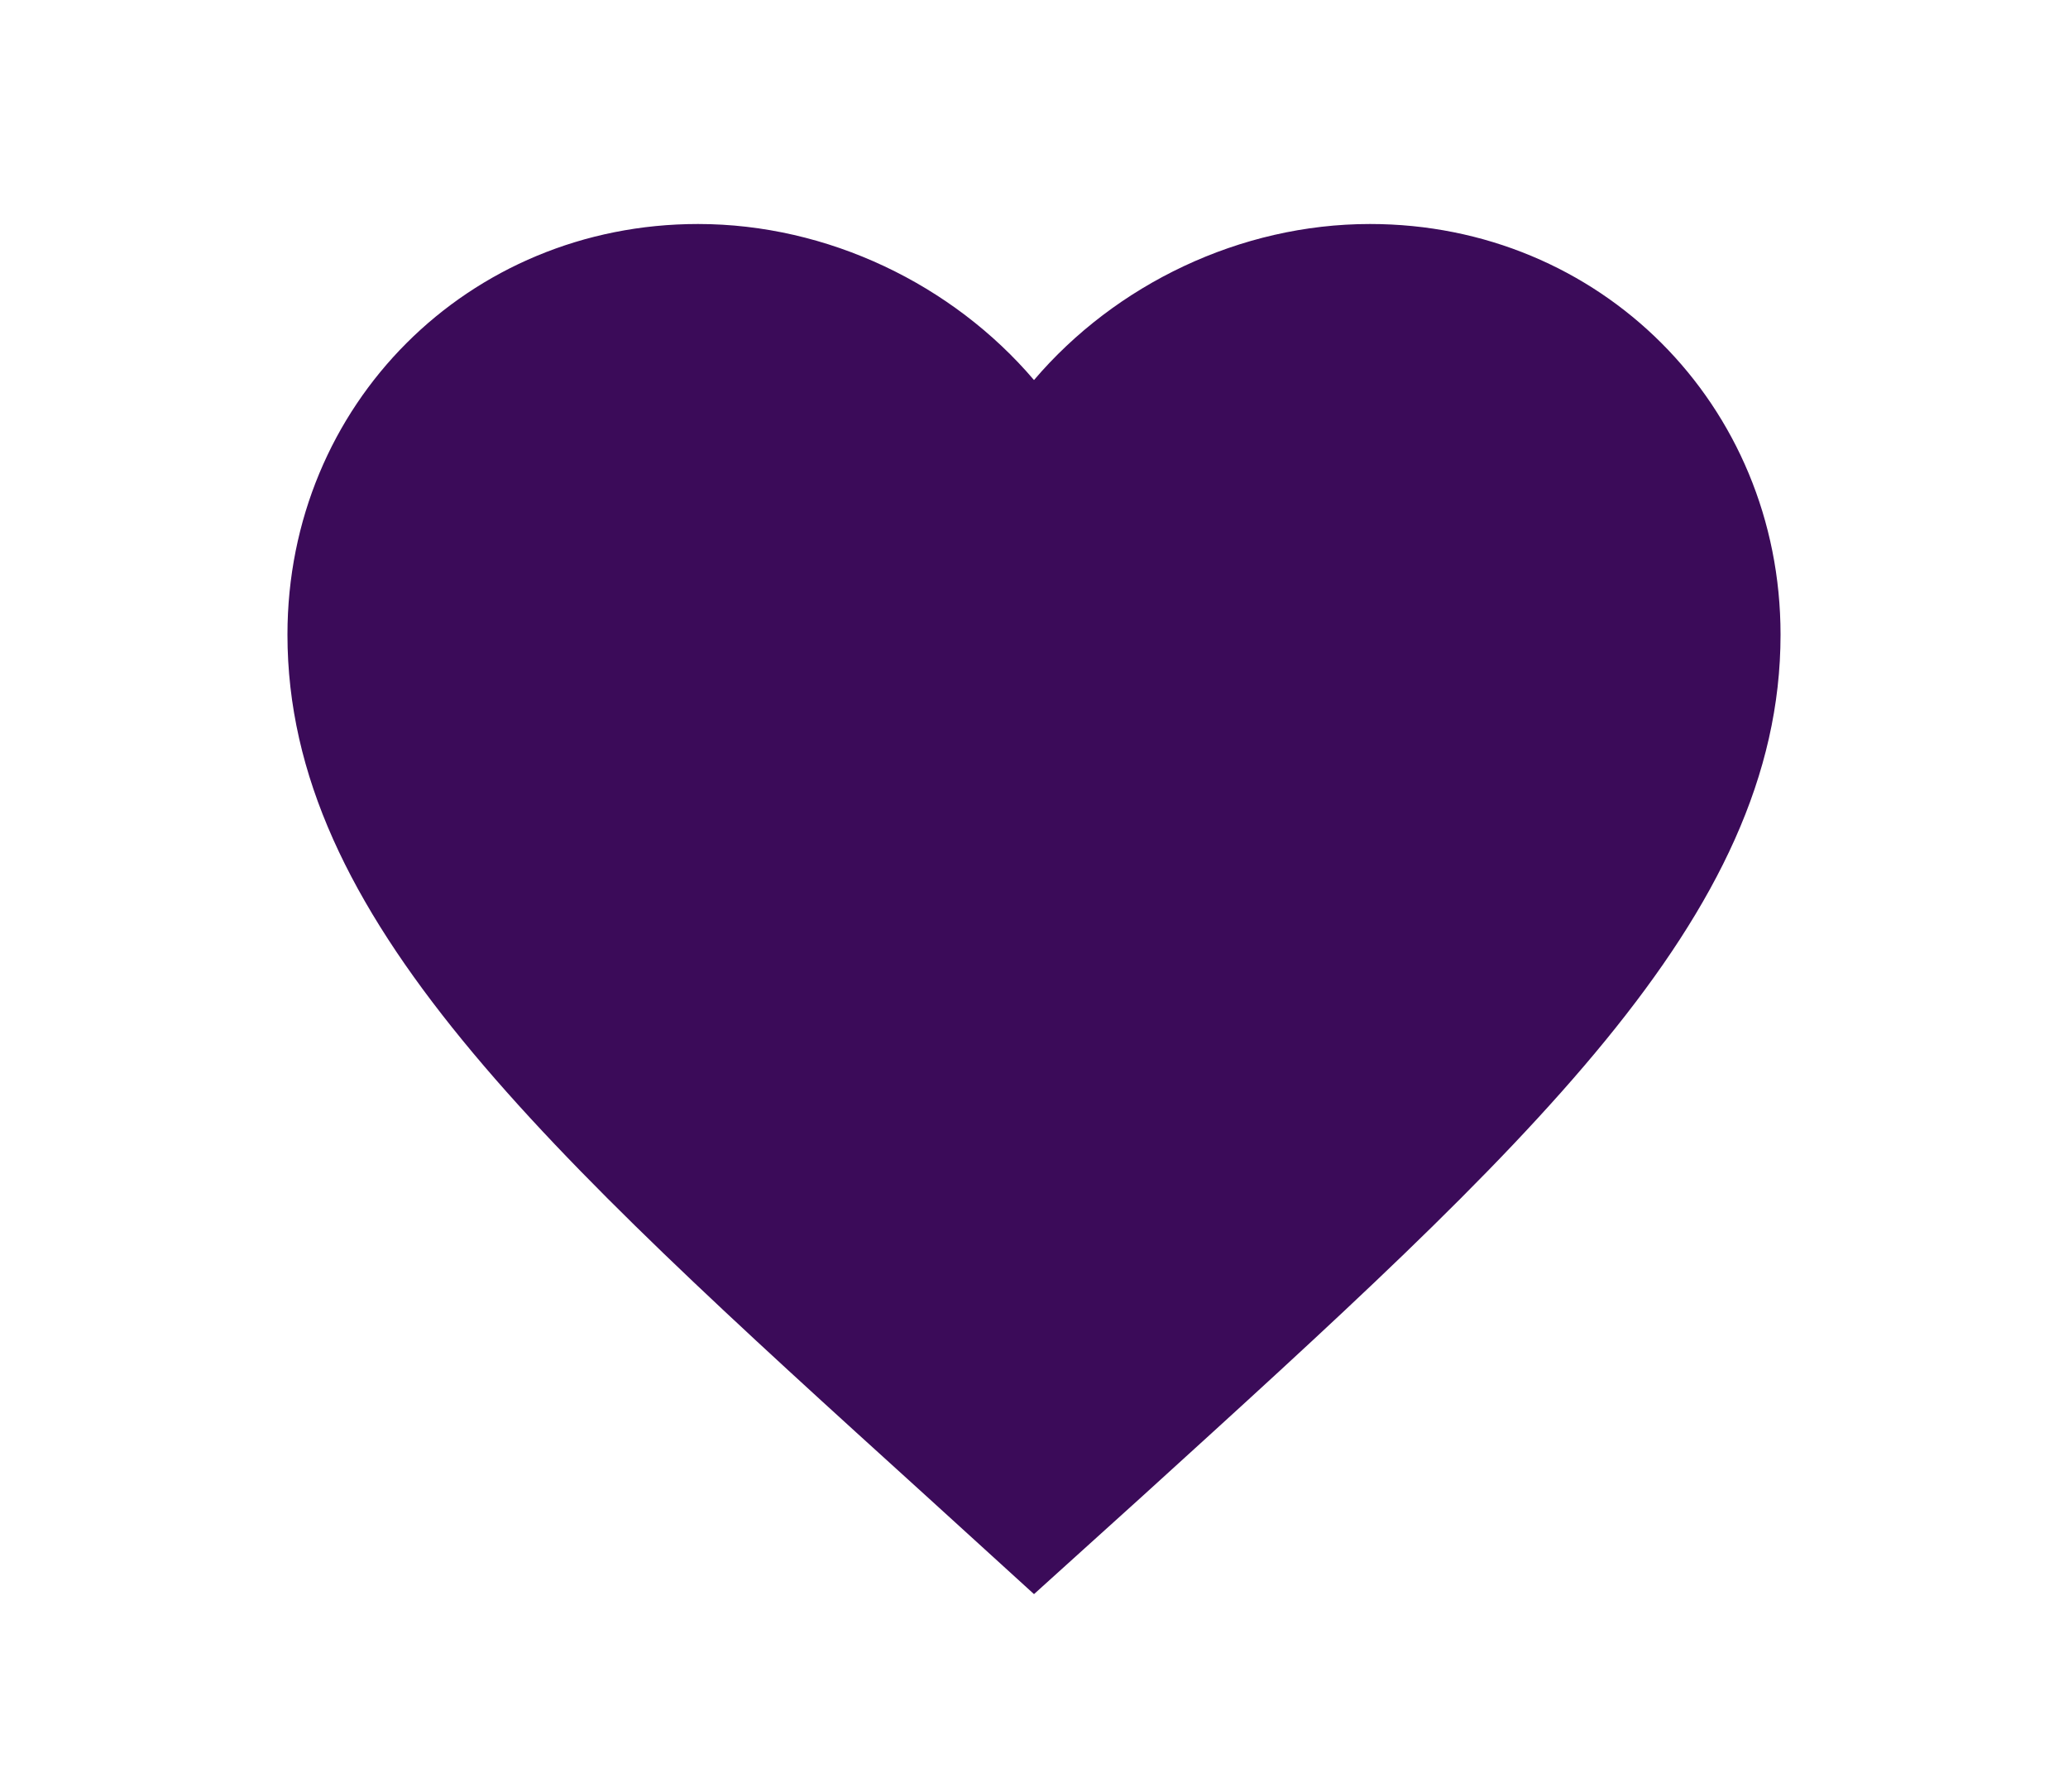
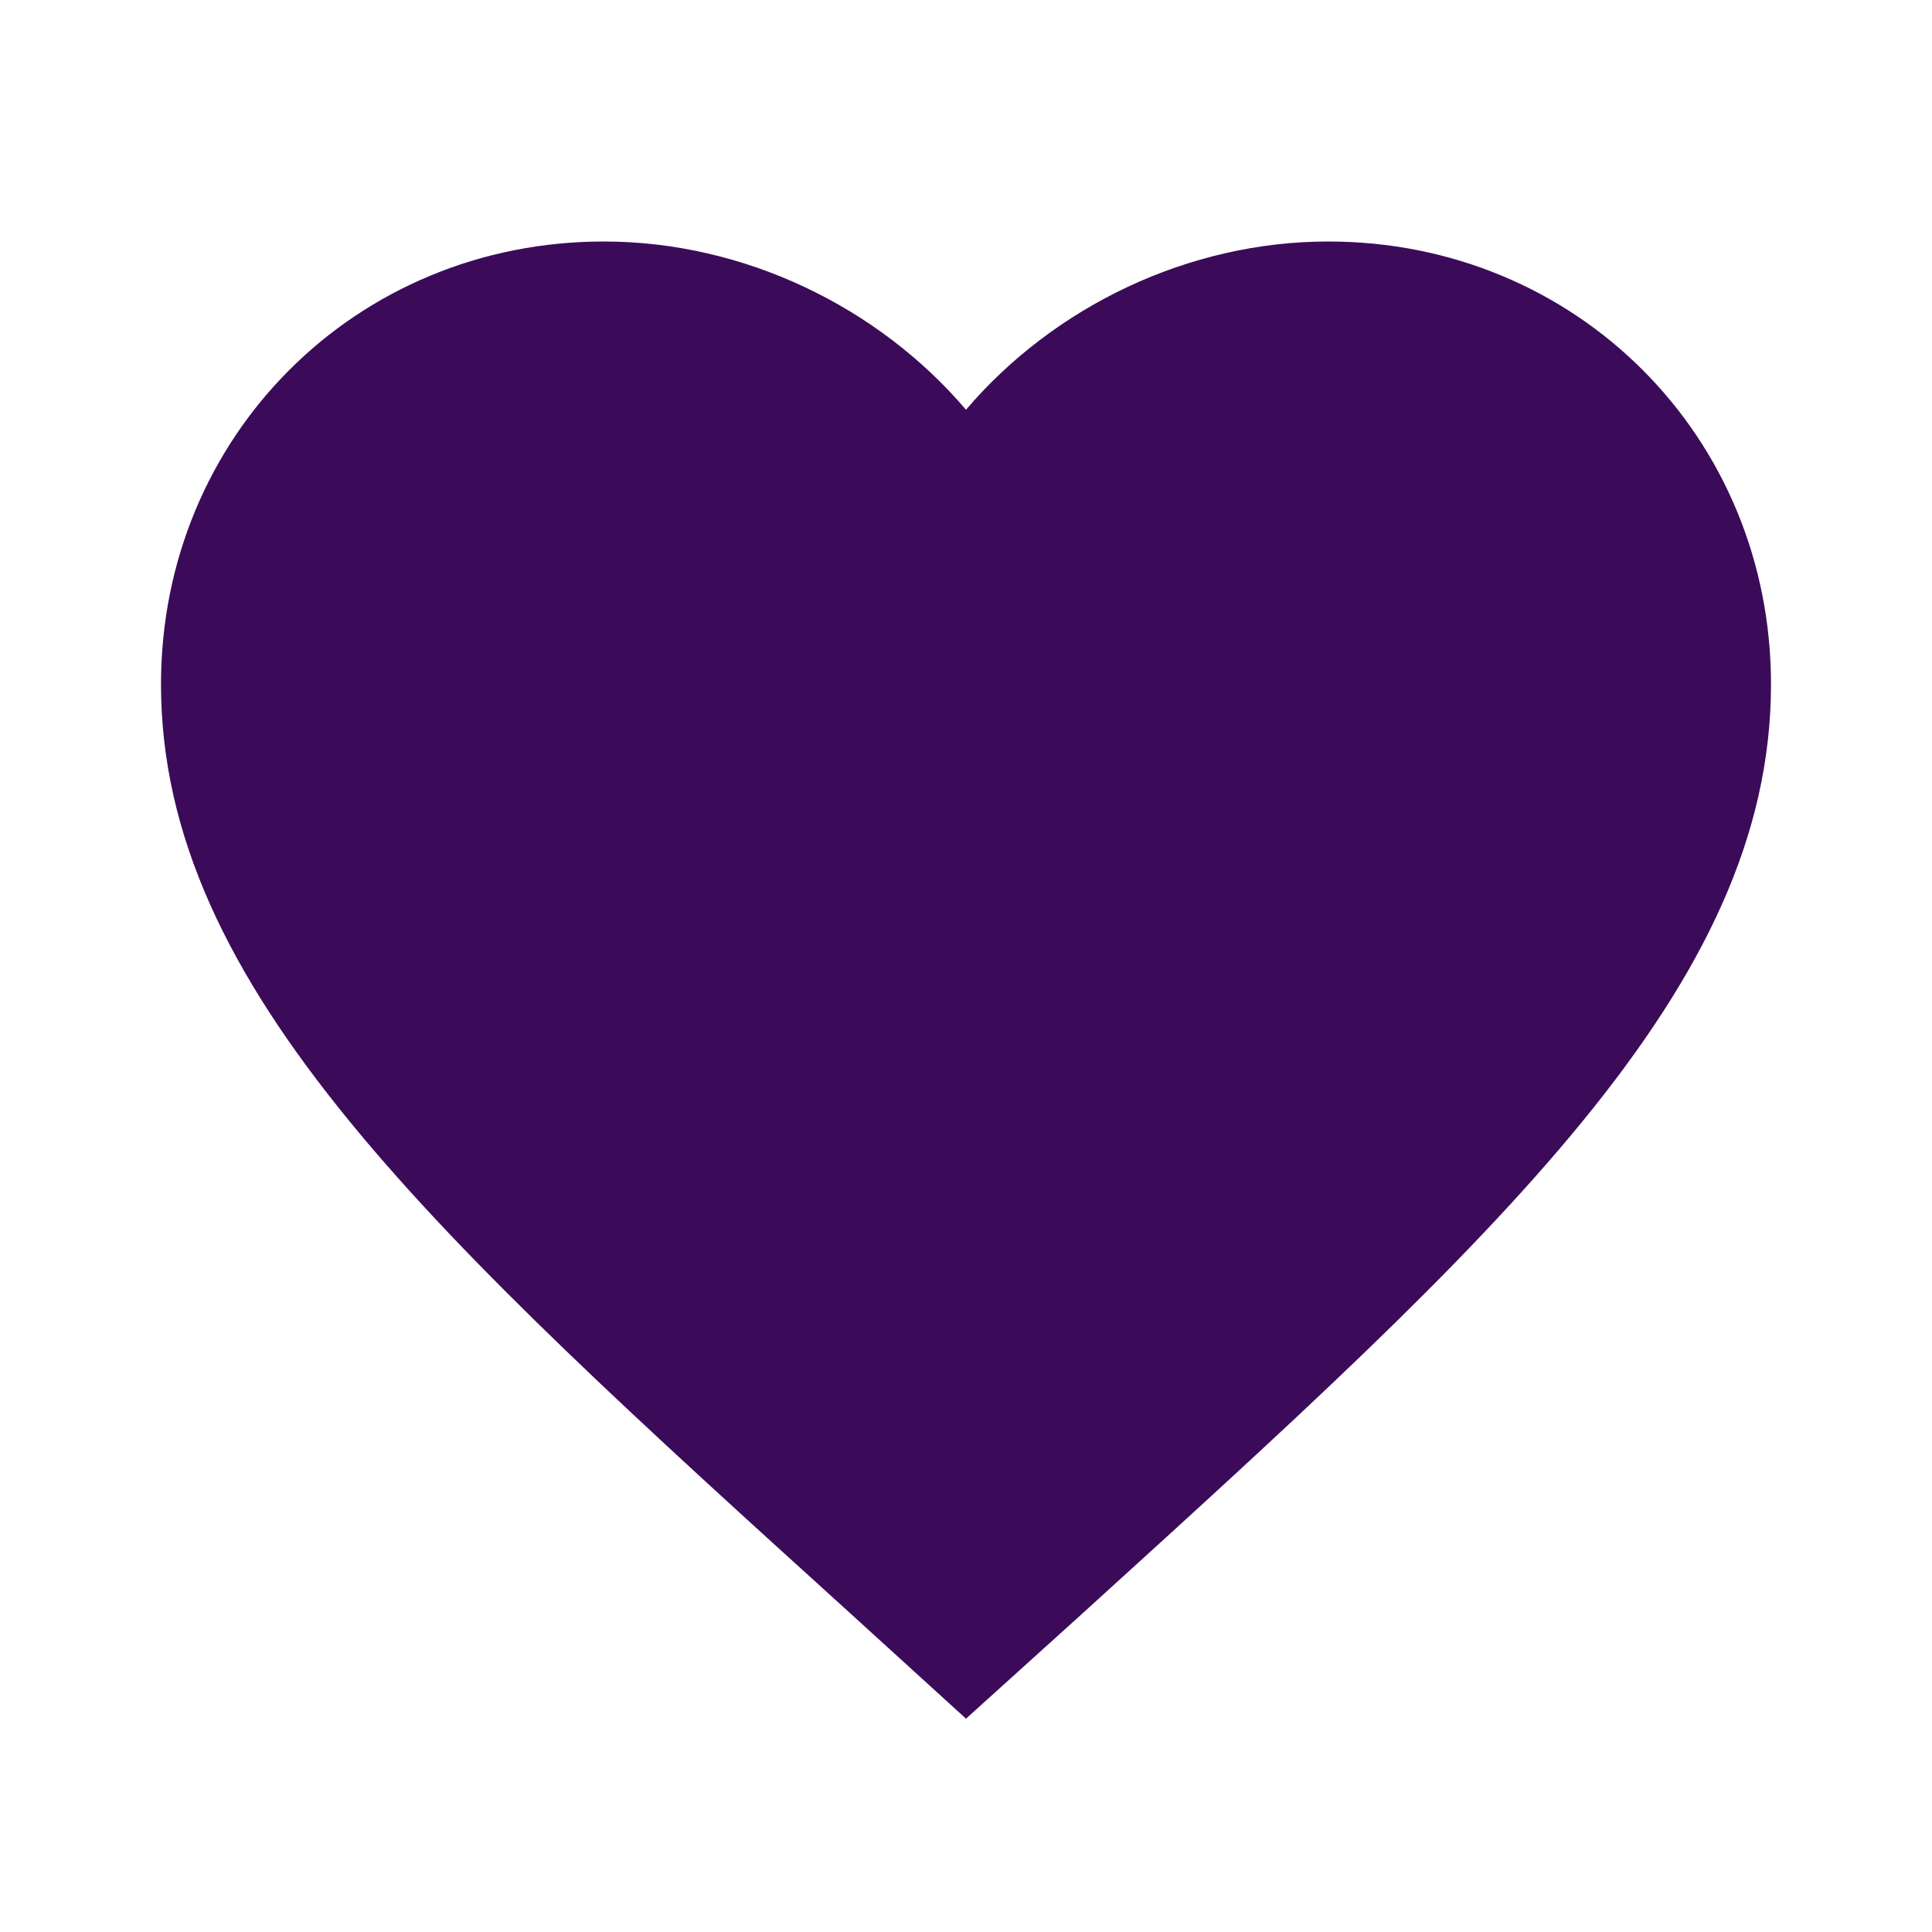
- <svg xmlns="http://www.w3.org/2000/svg" viewBox="0 0 24 24" width="839.2" height="727.08">
+ <svg xmlns="http://www.w3.org/2000/svg" viewBox="0 0 24 24" width="400" height="400">
  <path fill="#3B0B59" d="M12 21.35l-1.45-1.32C5.4 15.36 2 12.28 2 8.5 2 5.42 4.42 3 7.5 3c1.74 0 3.41.81 4.5 2.09C13.09 3.81 14.76 3 16.5 3 19.58 3 22 5.42 22 8.5c0 3.78-3.4 6.86-8.55 11.54L12 21.35z" />
</svg>
